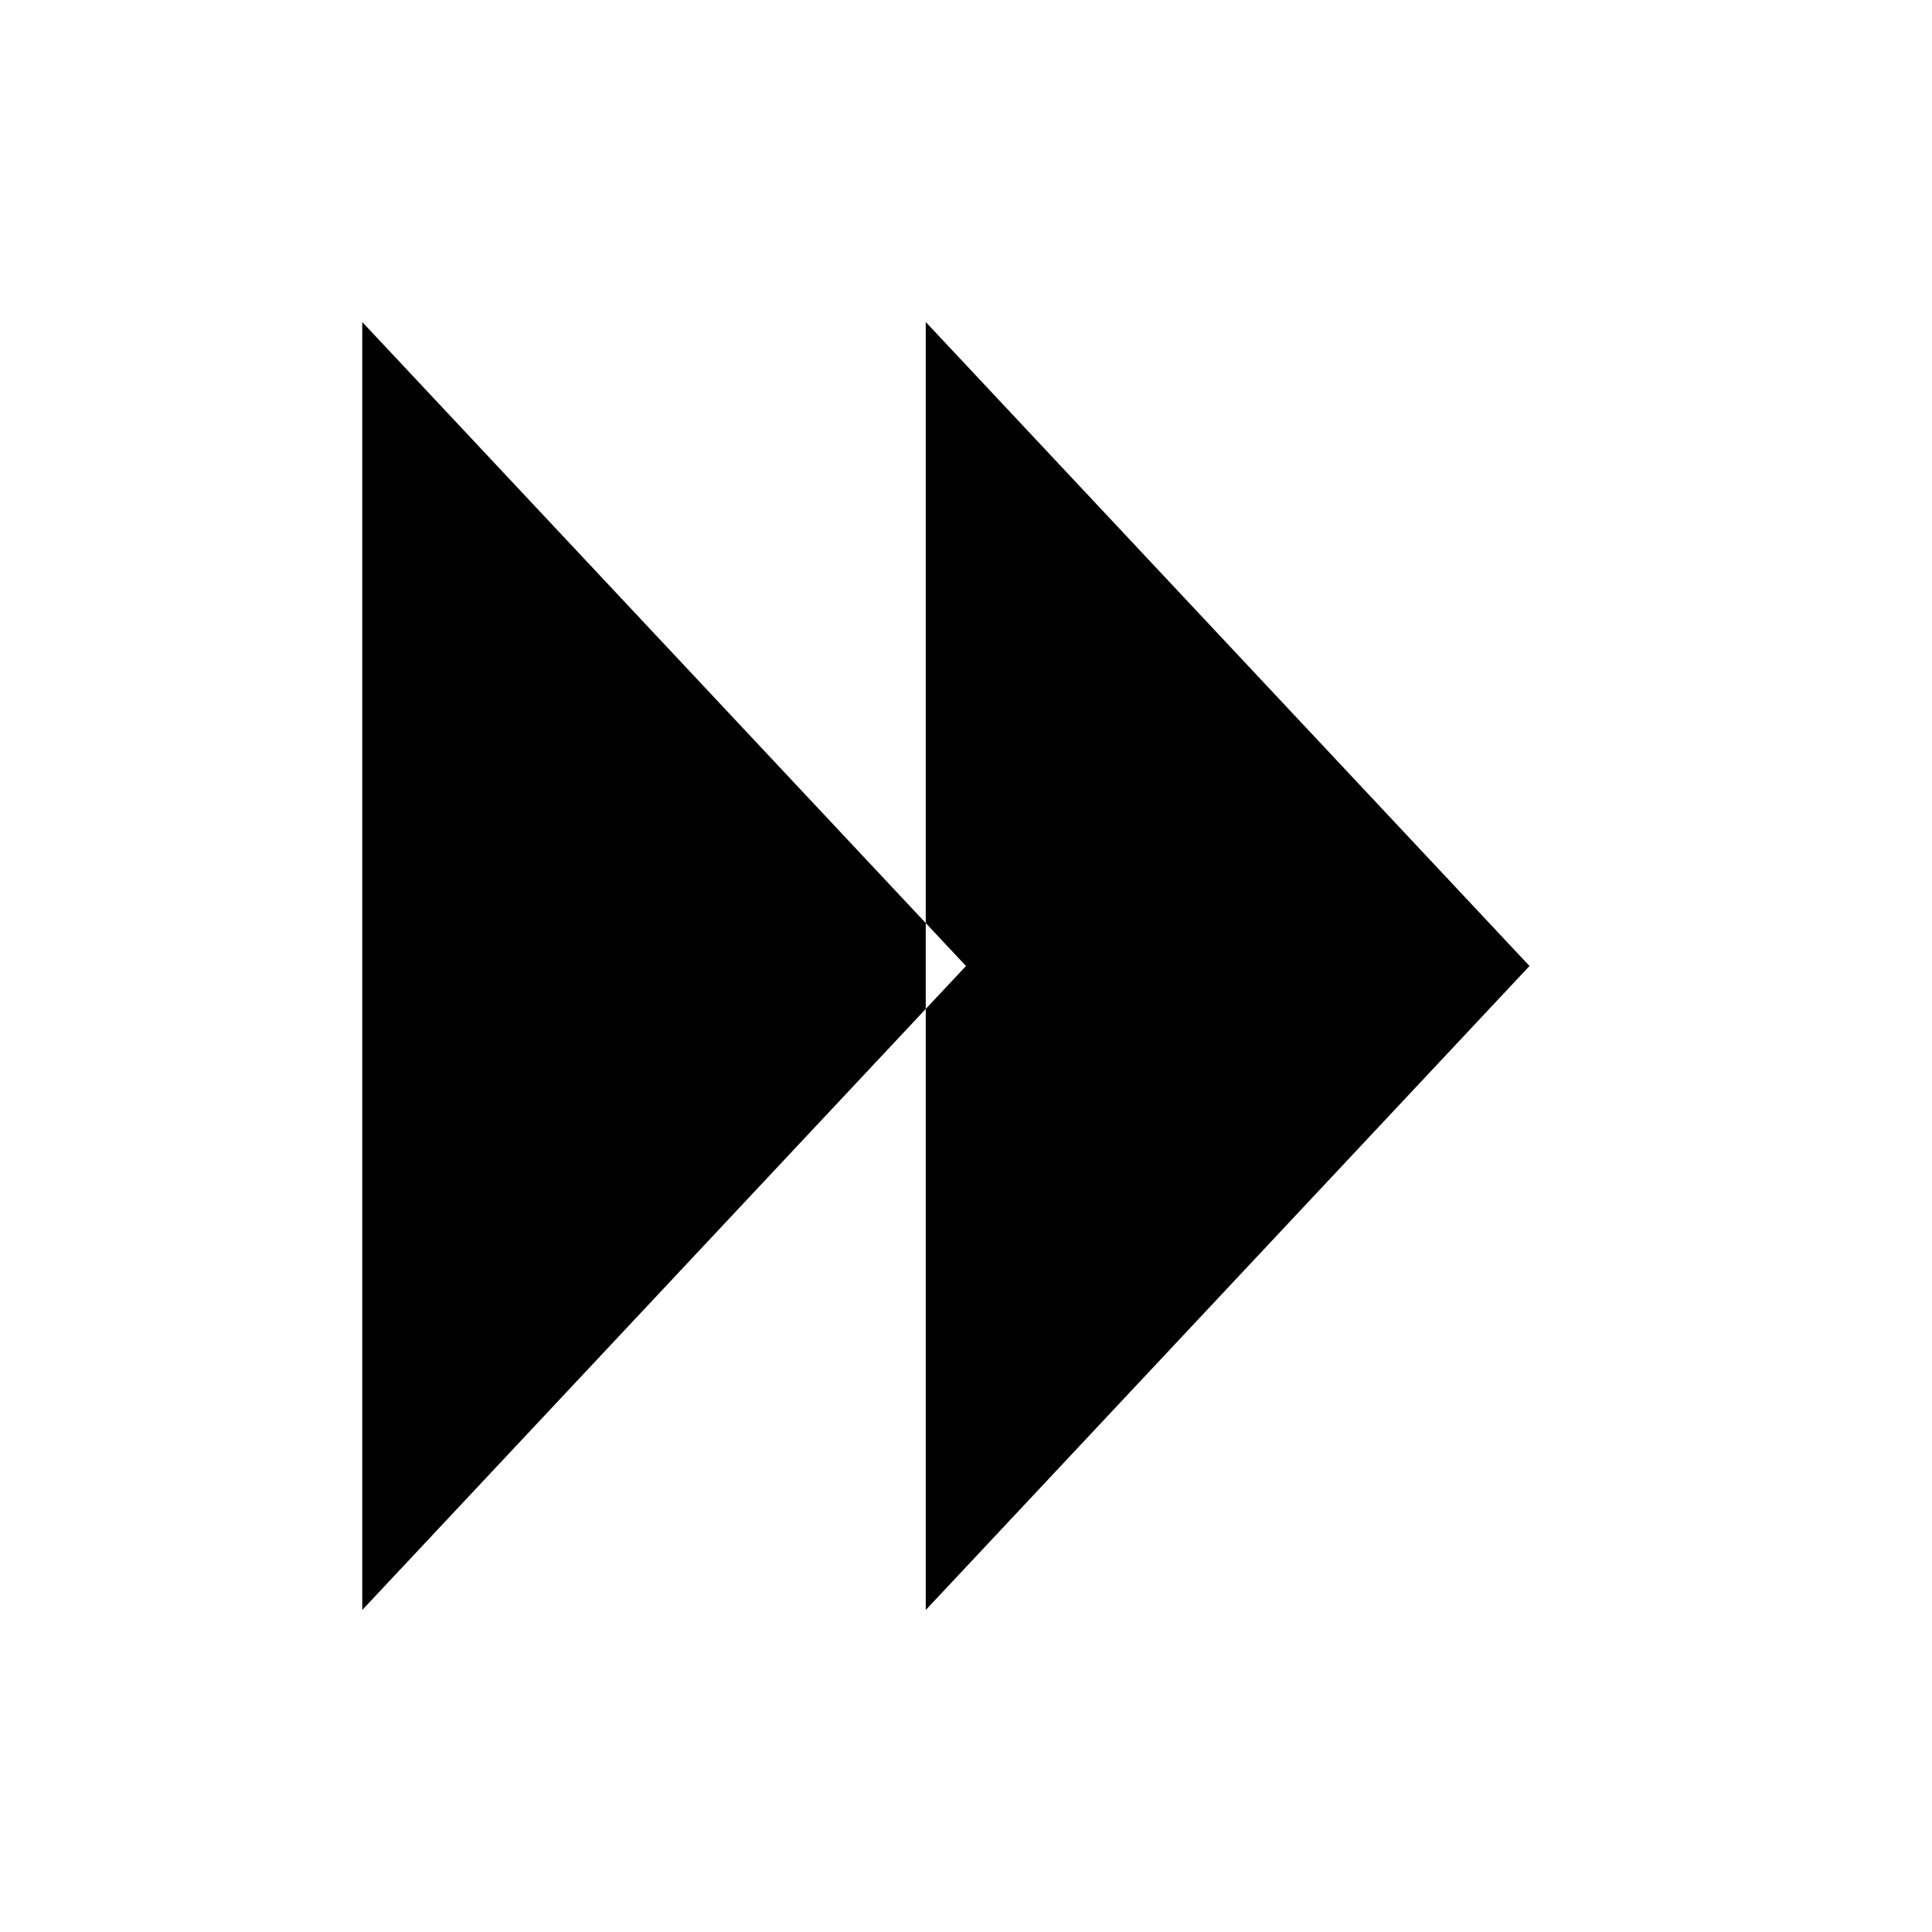
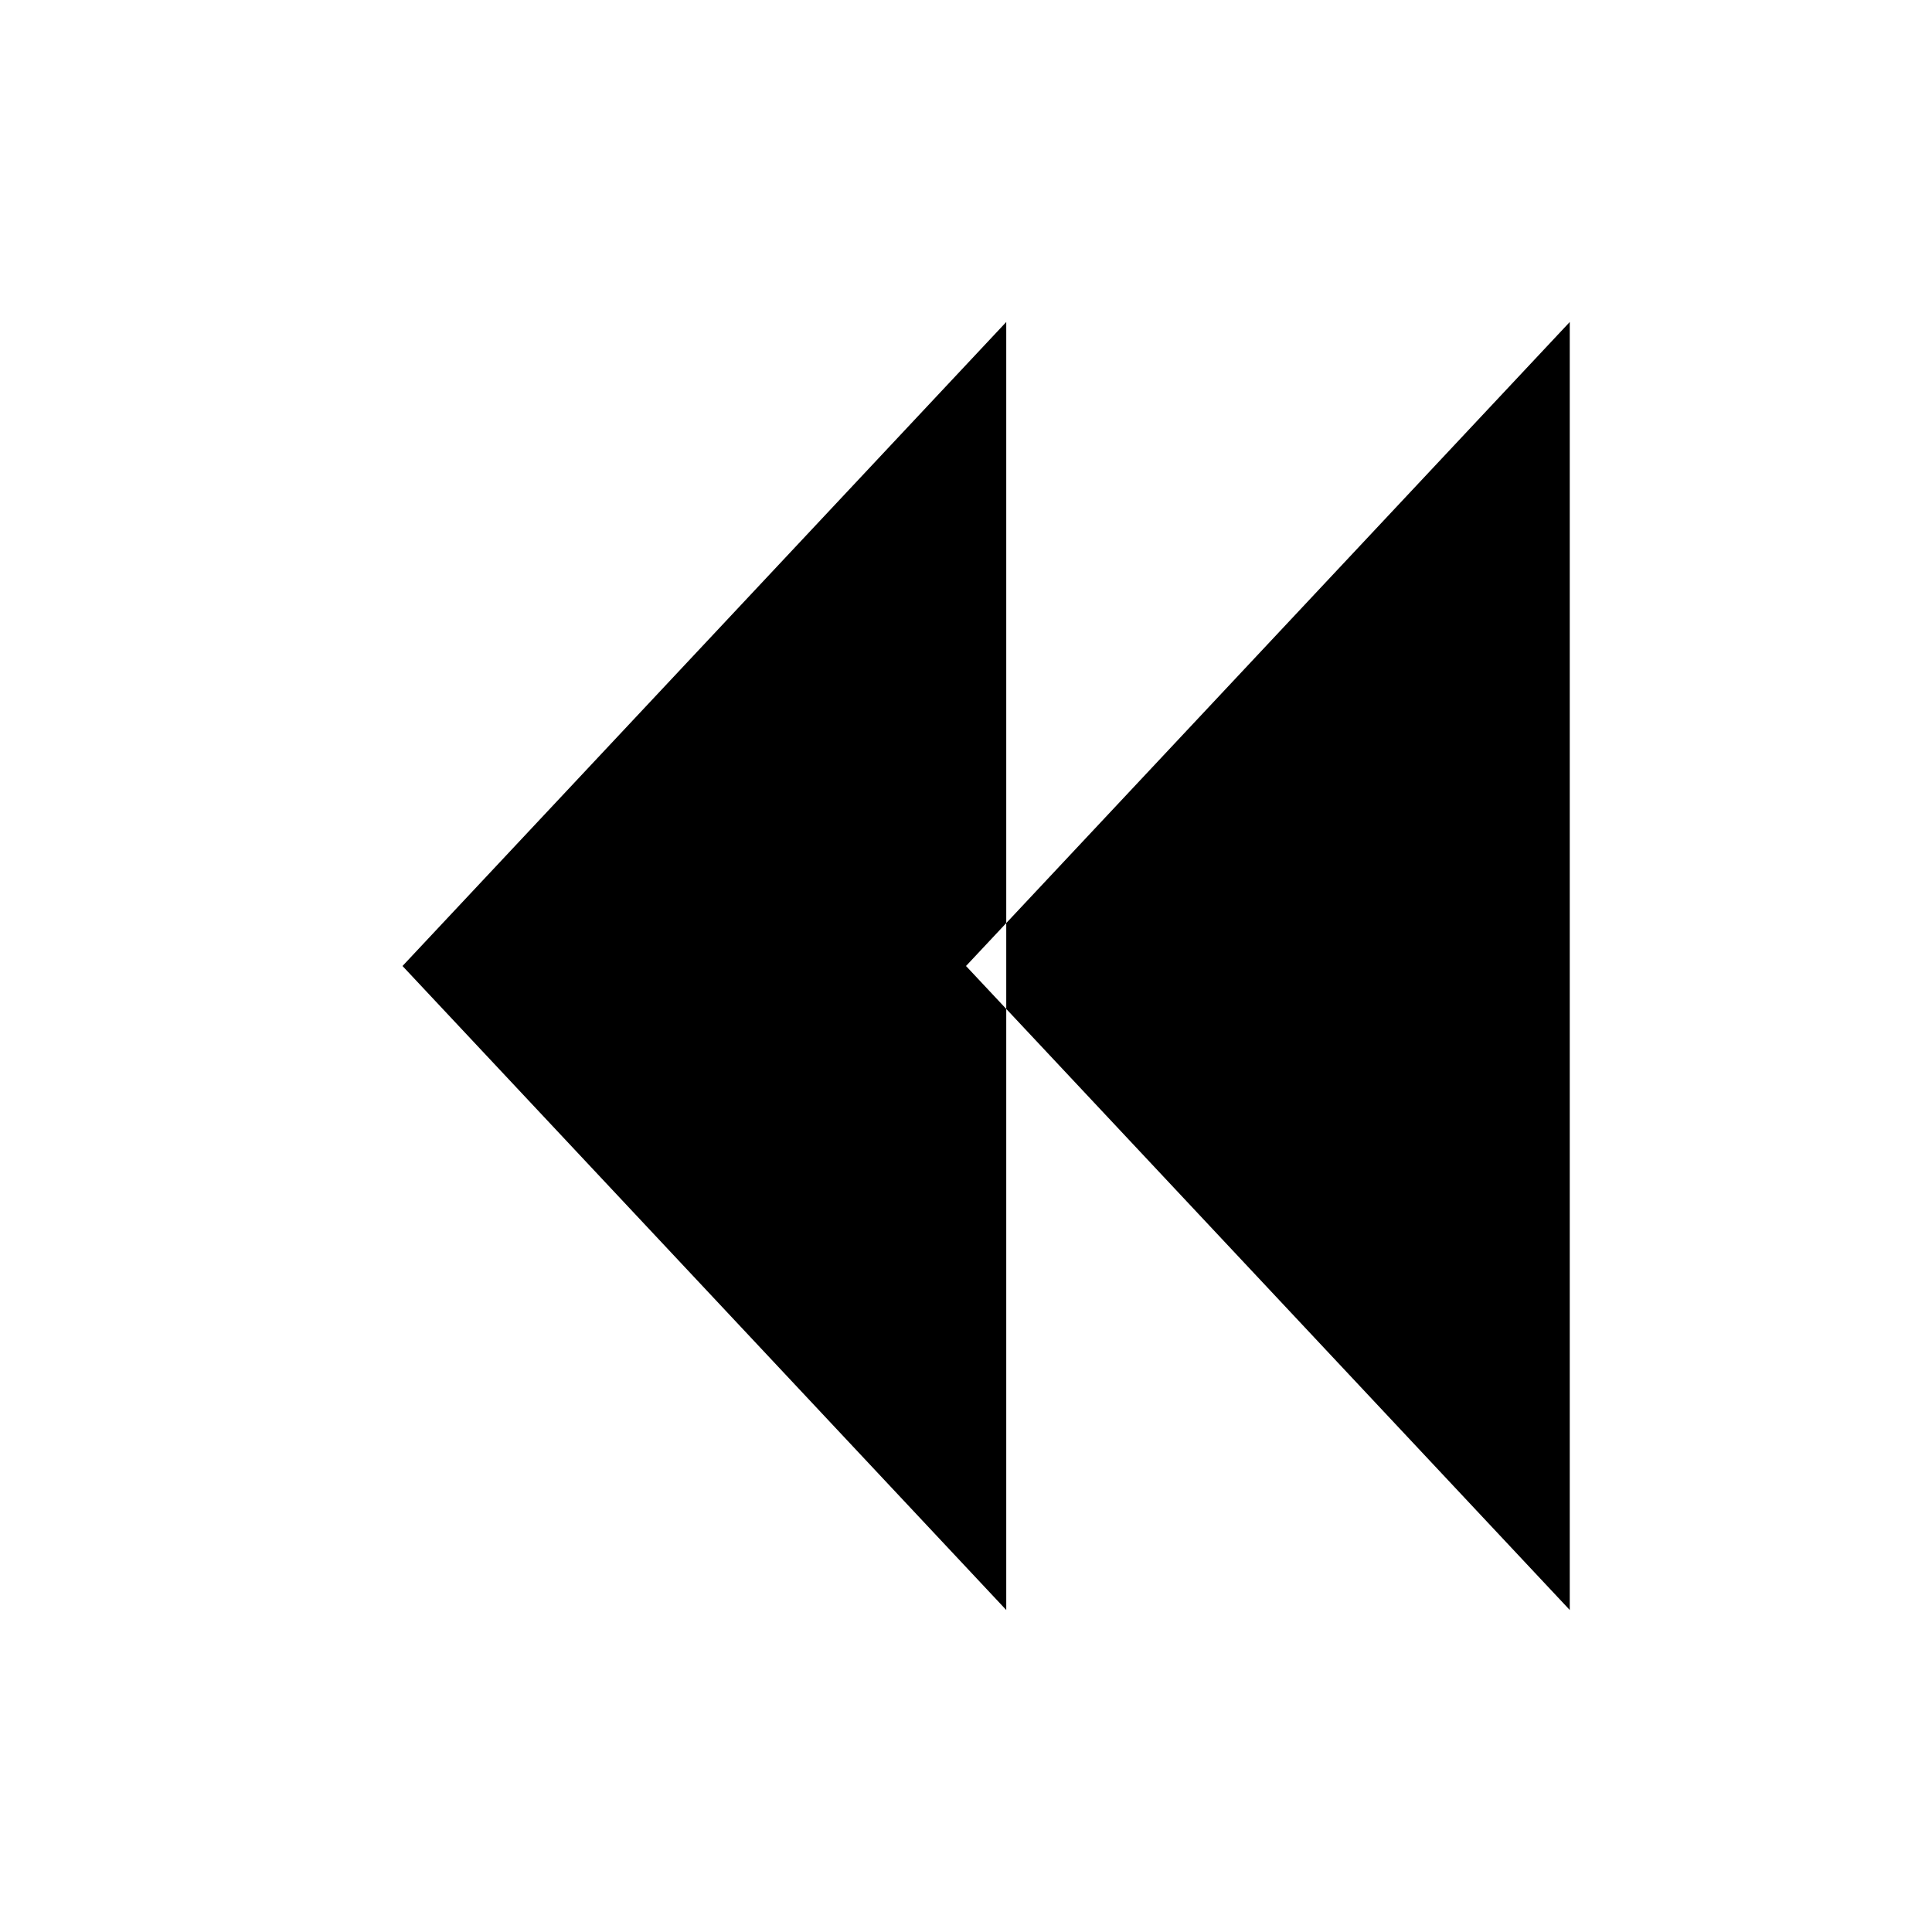
<svg xmlns="http://www.w3.org/2000/svg" width="24" height="24" viewBox="0 0 24 24" fill="currentColor" stroke="none" stroke-width="2.24" stroke-linecap="round" stroke-linejoin="round" fill-rule="evenodd" clip-rule="evenodd" aria-hidden="true">
-   <path d="M4.5 4v16L12 12zM11.5 4v16L19 12z" />
+   <path d="M19.5 4v16L12 12zM12.5 4v16L5 12z" />
</svg>
